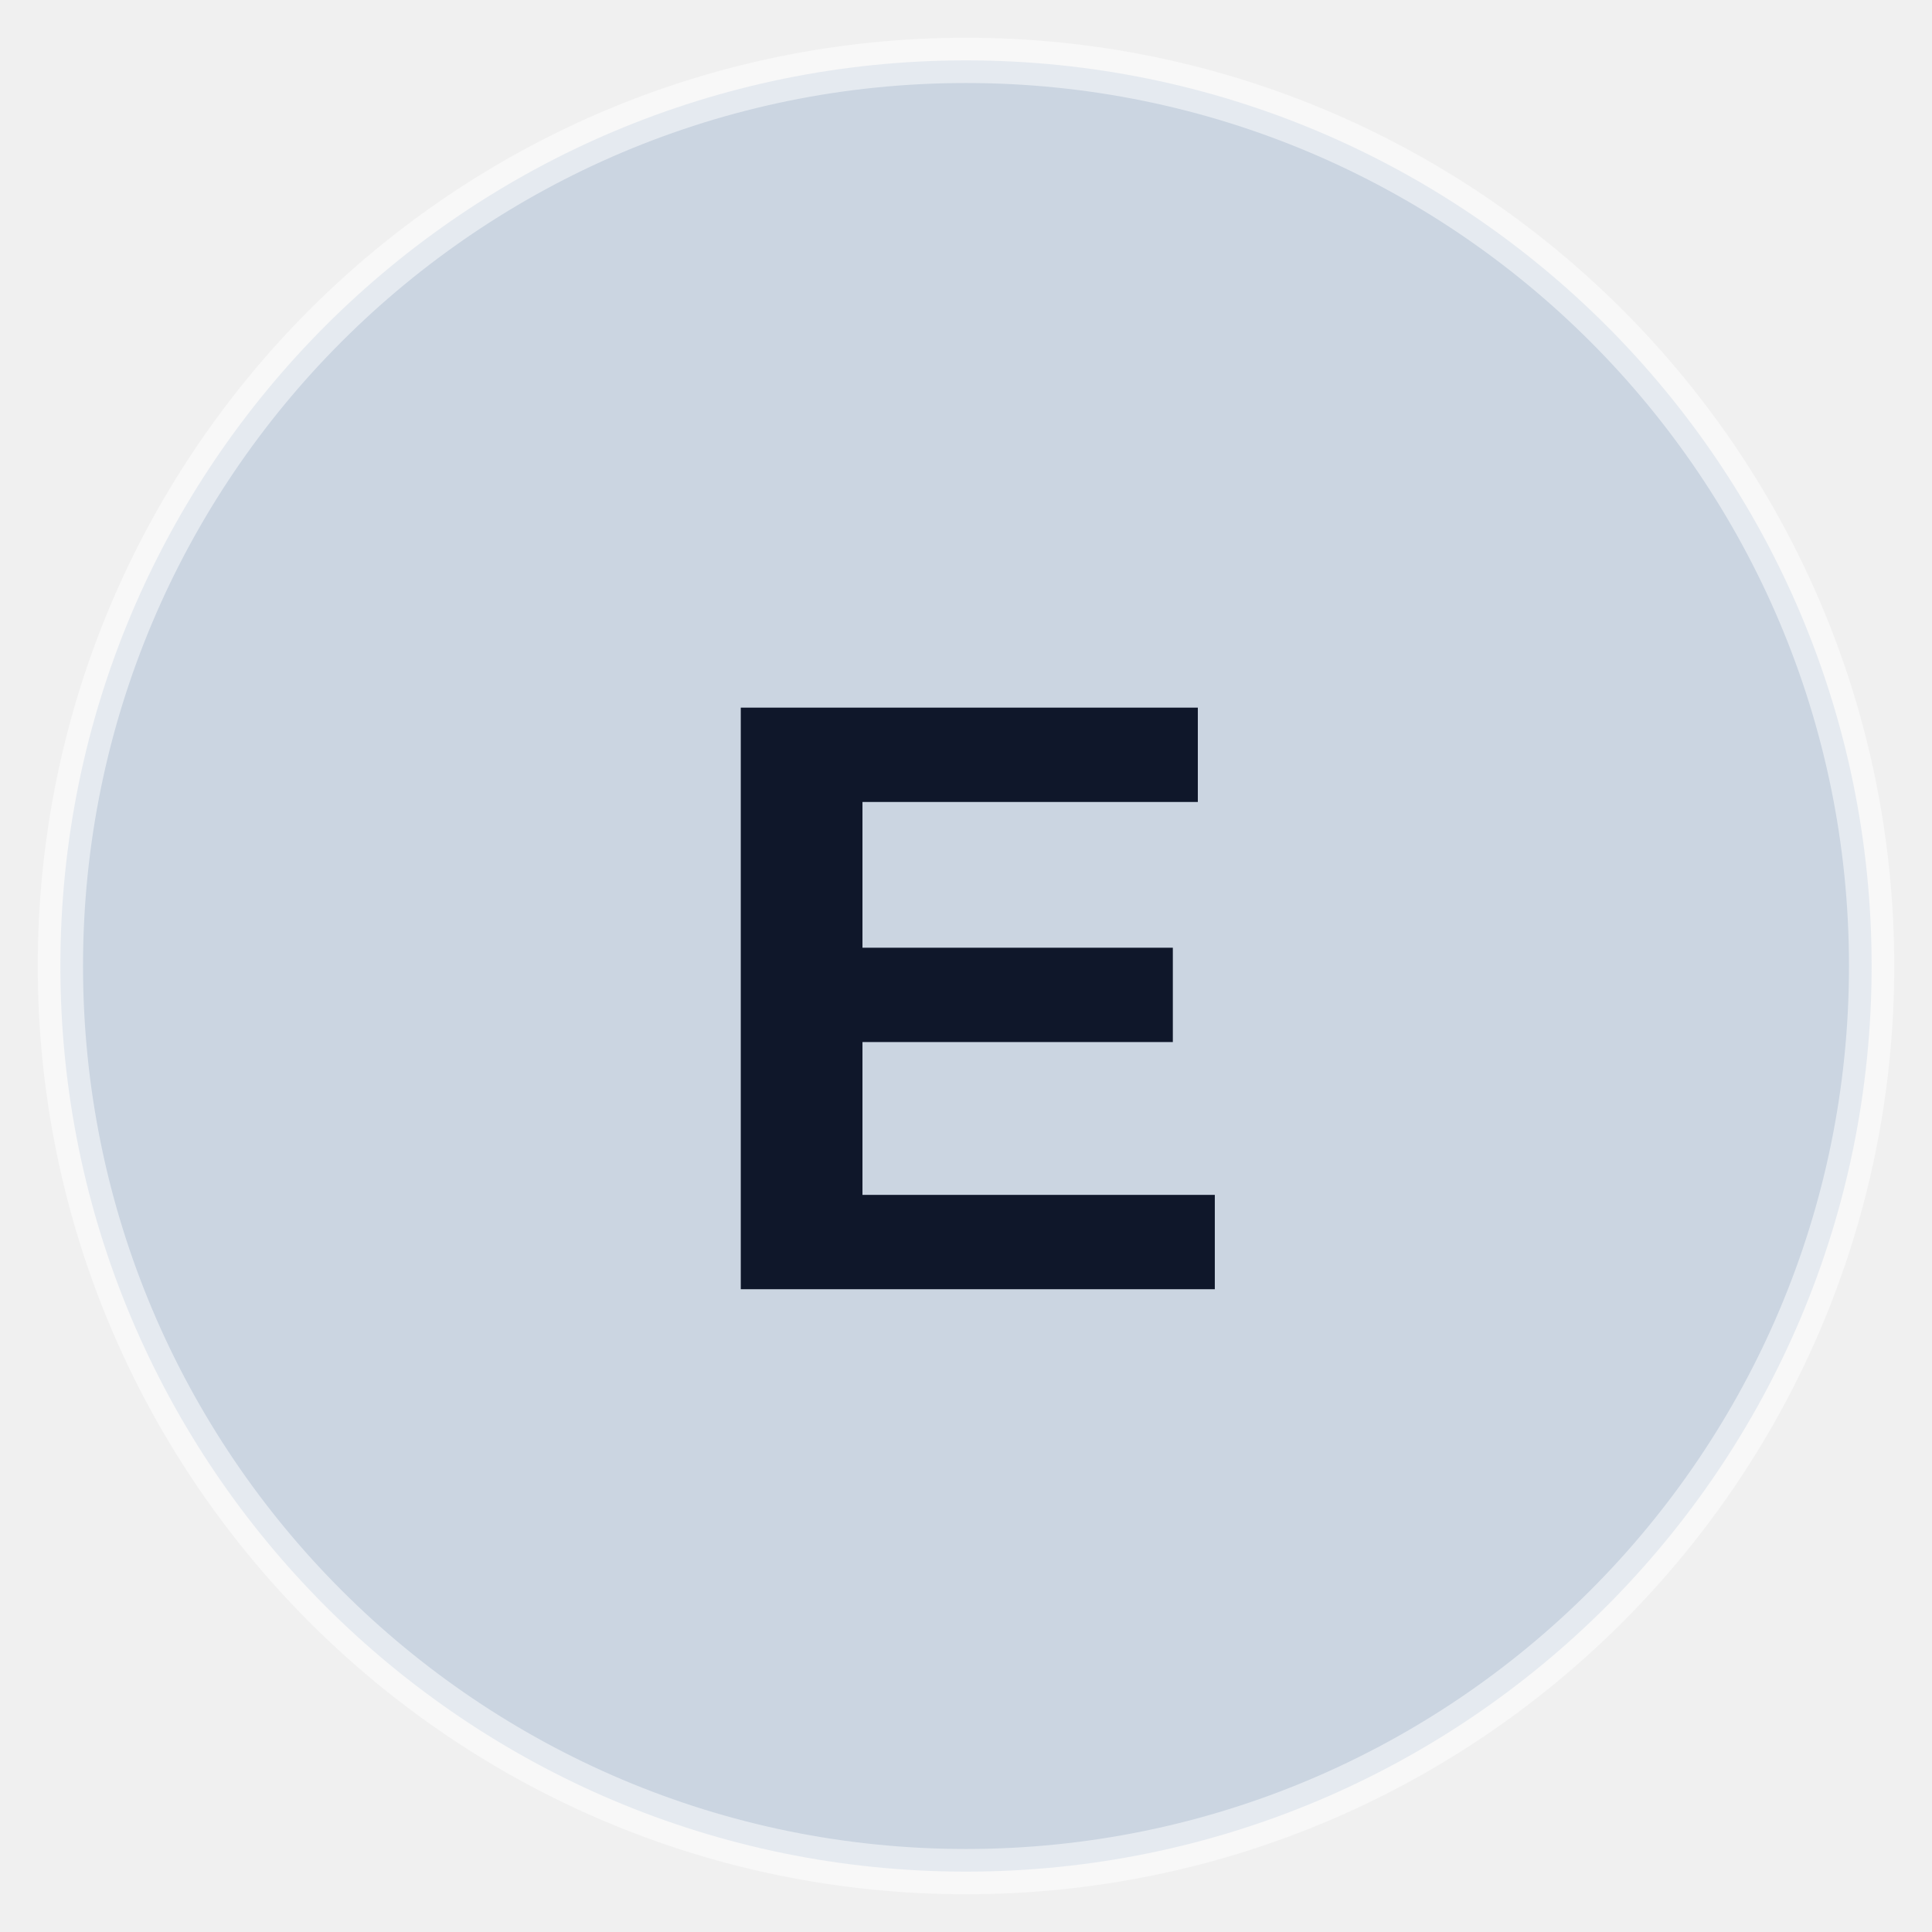
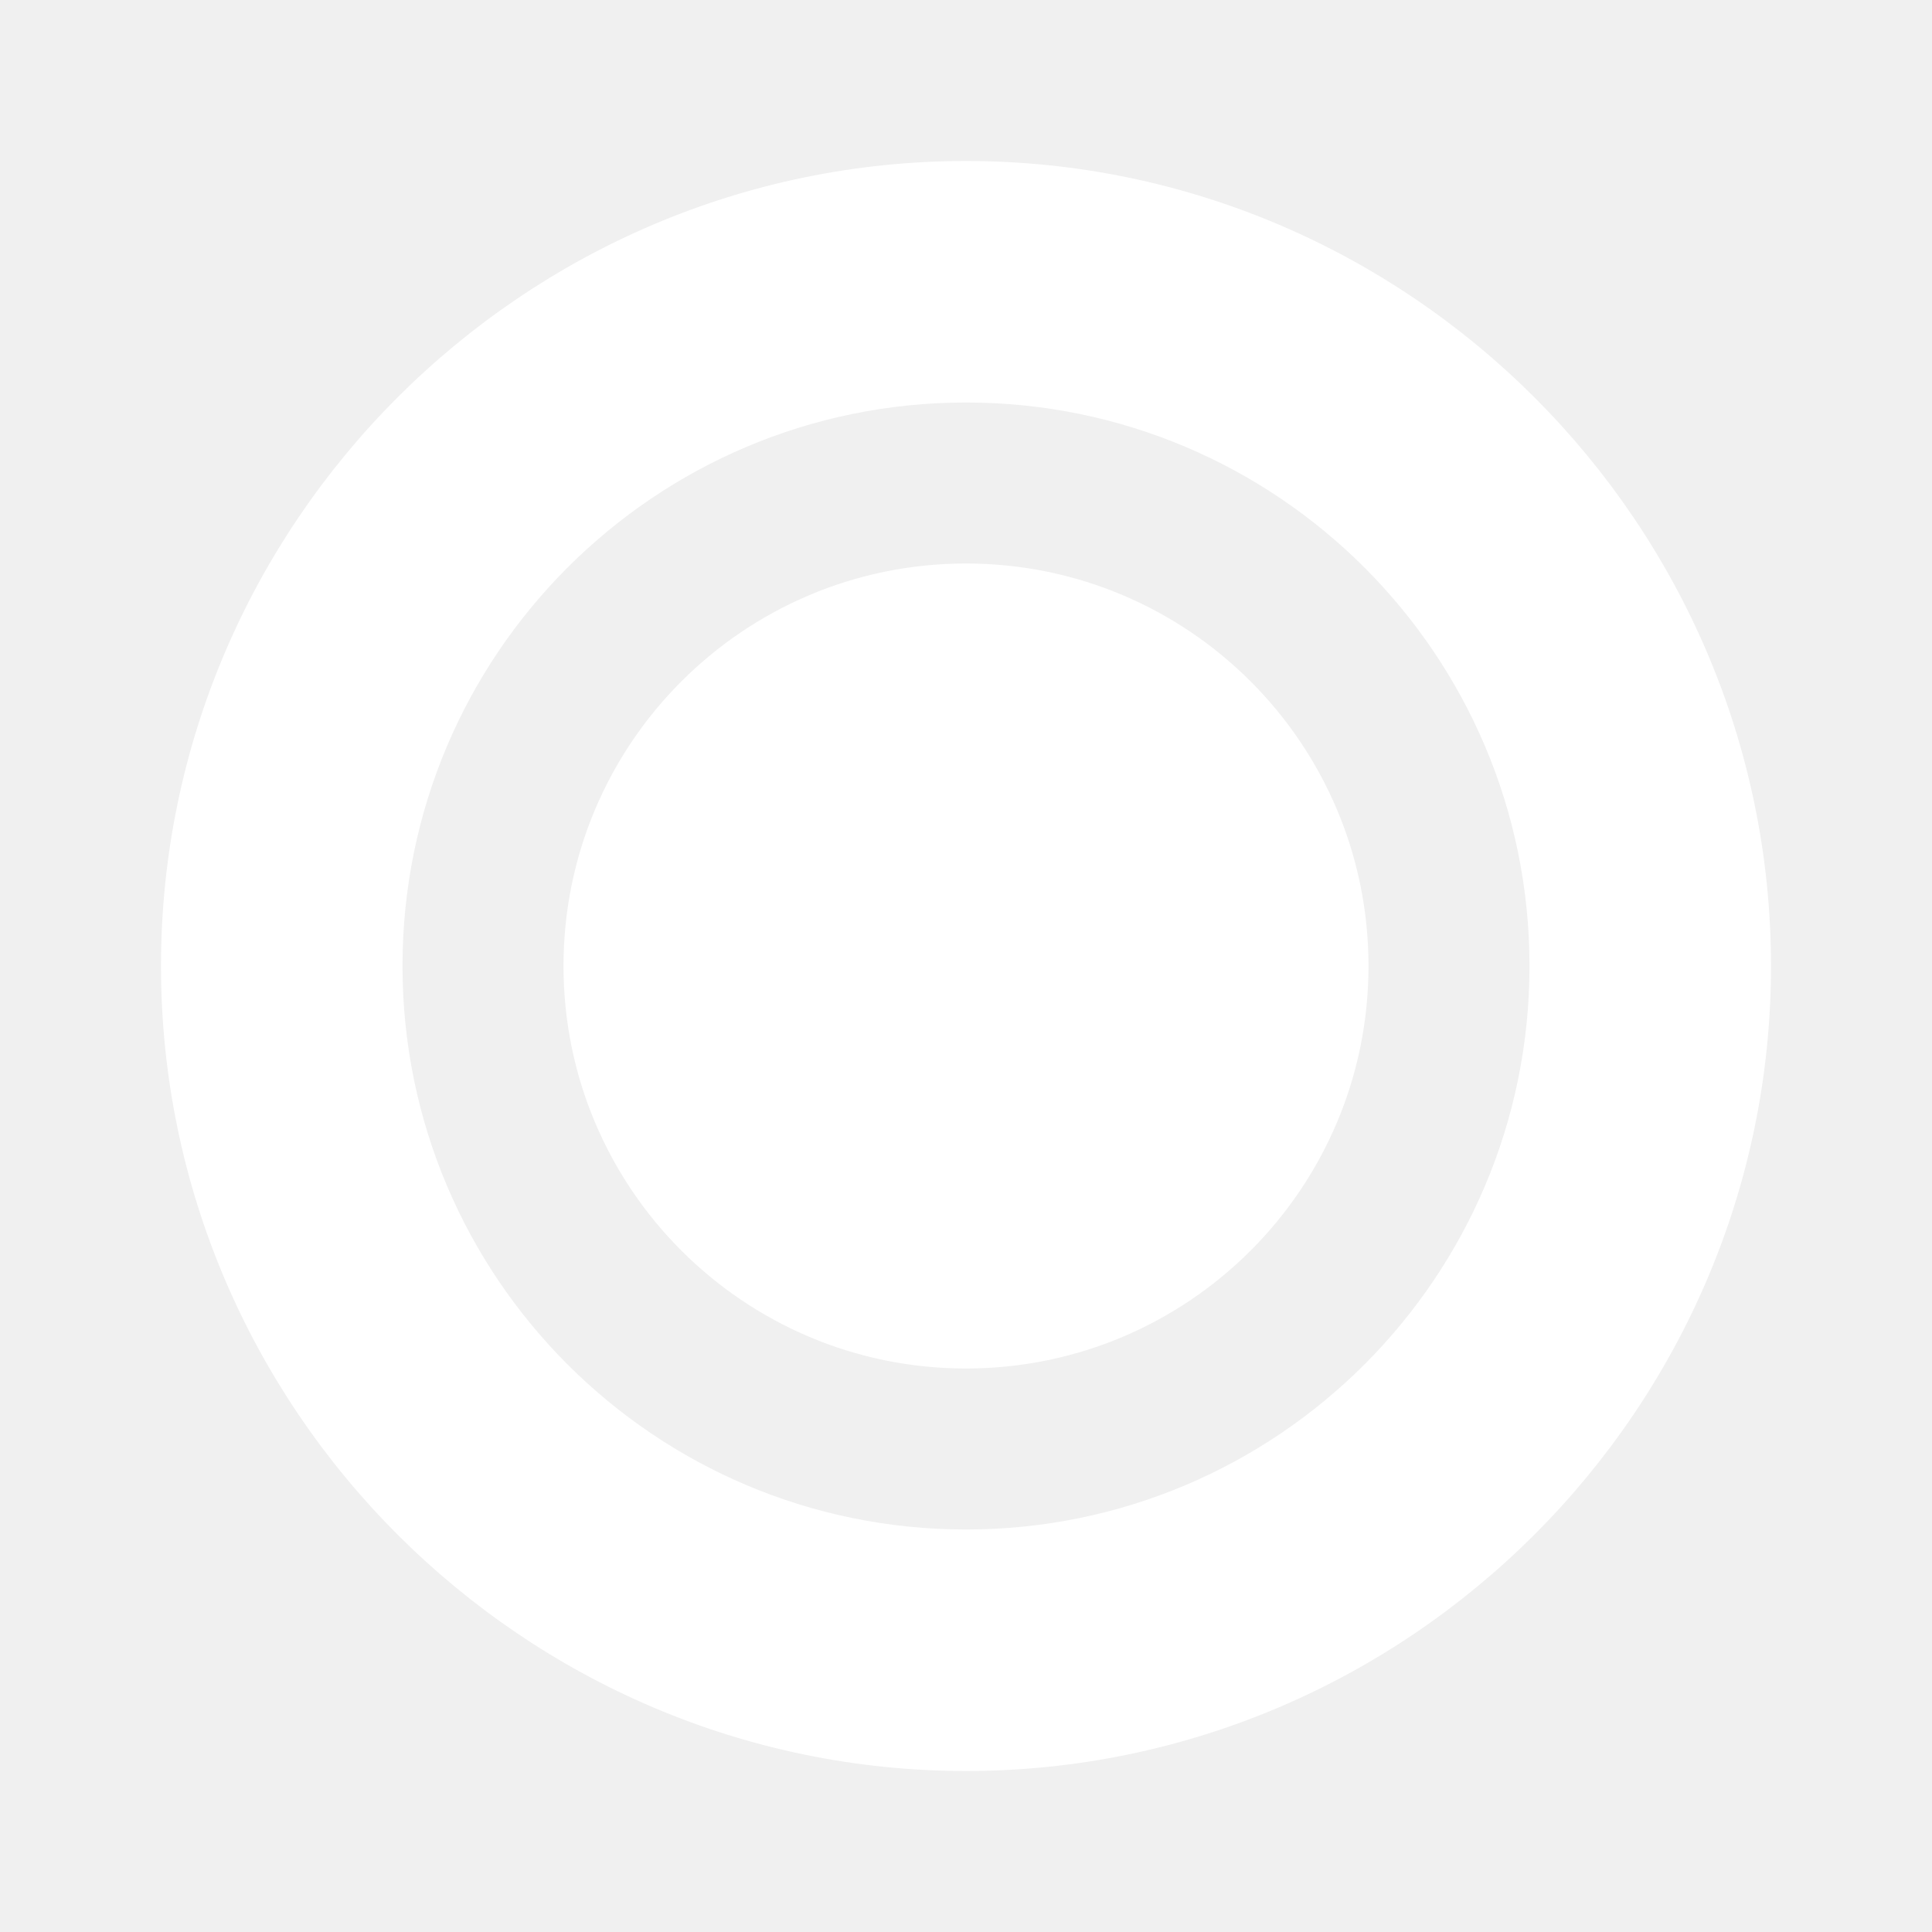
- <svg xmlns="http://www.w3.org/2000/svg" viewBox="0 0 64 64" width="64" height="64" role="img" aria-label="Elementor">
-   <circle cx="32" cy="32" r="30" fill="#CBD5E1" />
-   <circle cx="32" cy="32" r="30" fill="none" stroke="#ffffff" stroke-opacity=".5" stroke-width="1.5" />
-   <text x="32" y="33" text-anchor="middle" dominant-baseline="central" fill="#0F172A" font-family="Arial, Helvetica, sans-serif" font-size="28" font-weight="700">E</text>
+ <svg xmlns="http://www.w3.org/2000/svg" viewBox="0 0 24 24" width="48" height="48" role="img" aria-label="elementor">
+   <path fill="#FFFFFF" d="M12 2C6.5 2 2 6.5 2 12s4.5 10 10 10 10-4.5 10-10S17.5 2 12 2zm0 3a7 7 0 1 1 0 14 7 7 0 0 1 0-14zm0 2a5 5 0 1 0 0 10 5 5 0 0 0 0-10z" />
</svg>
